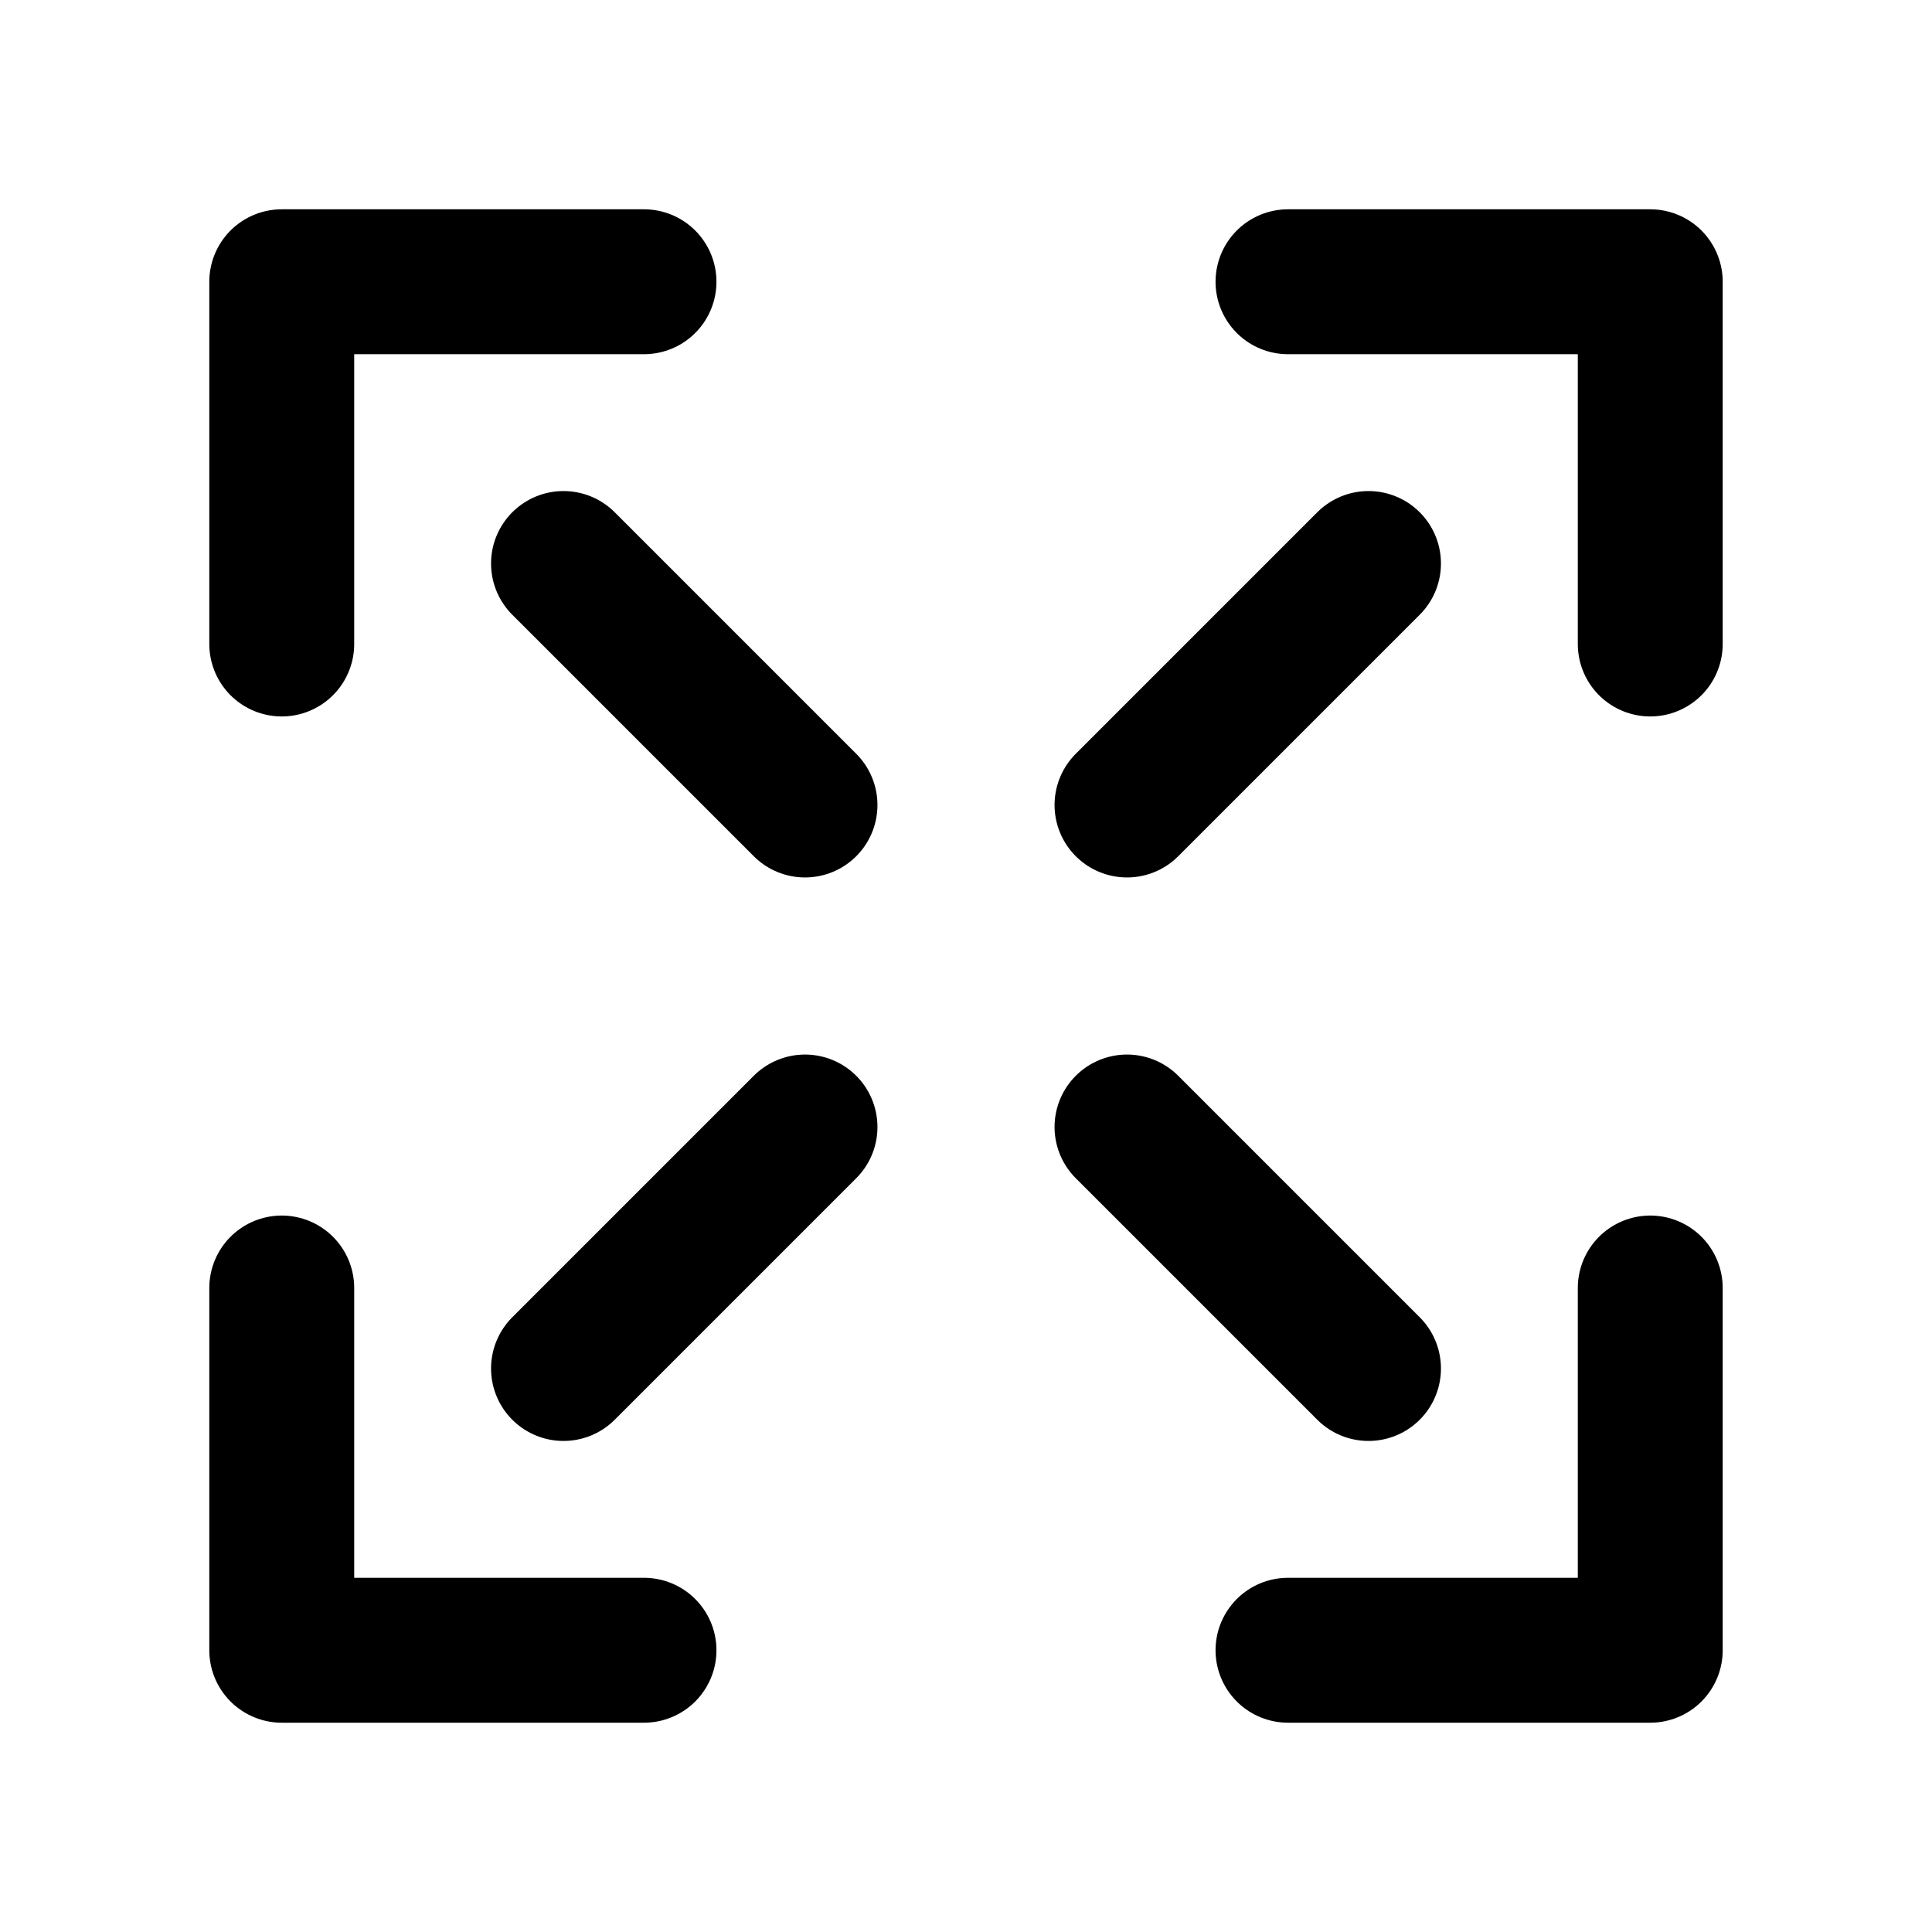
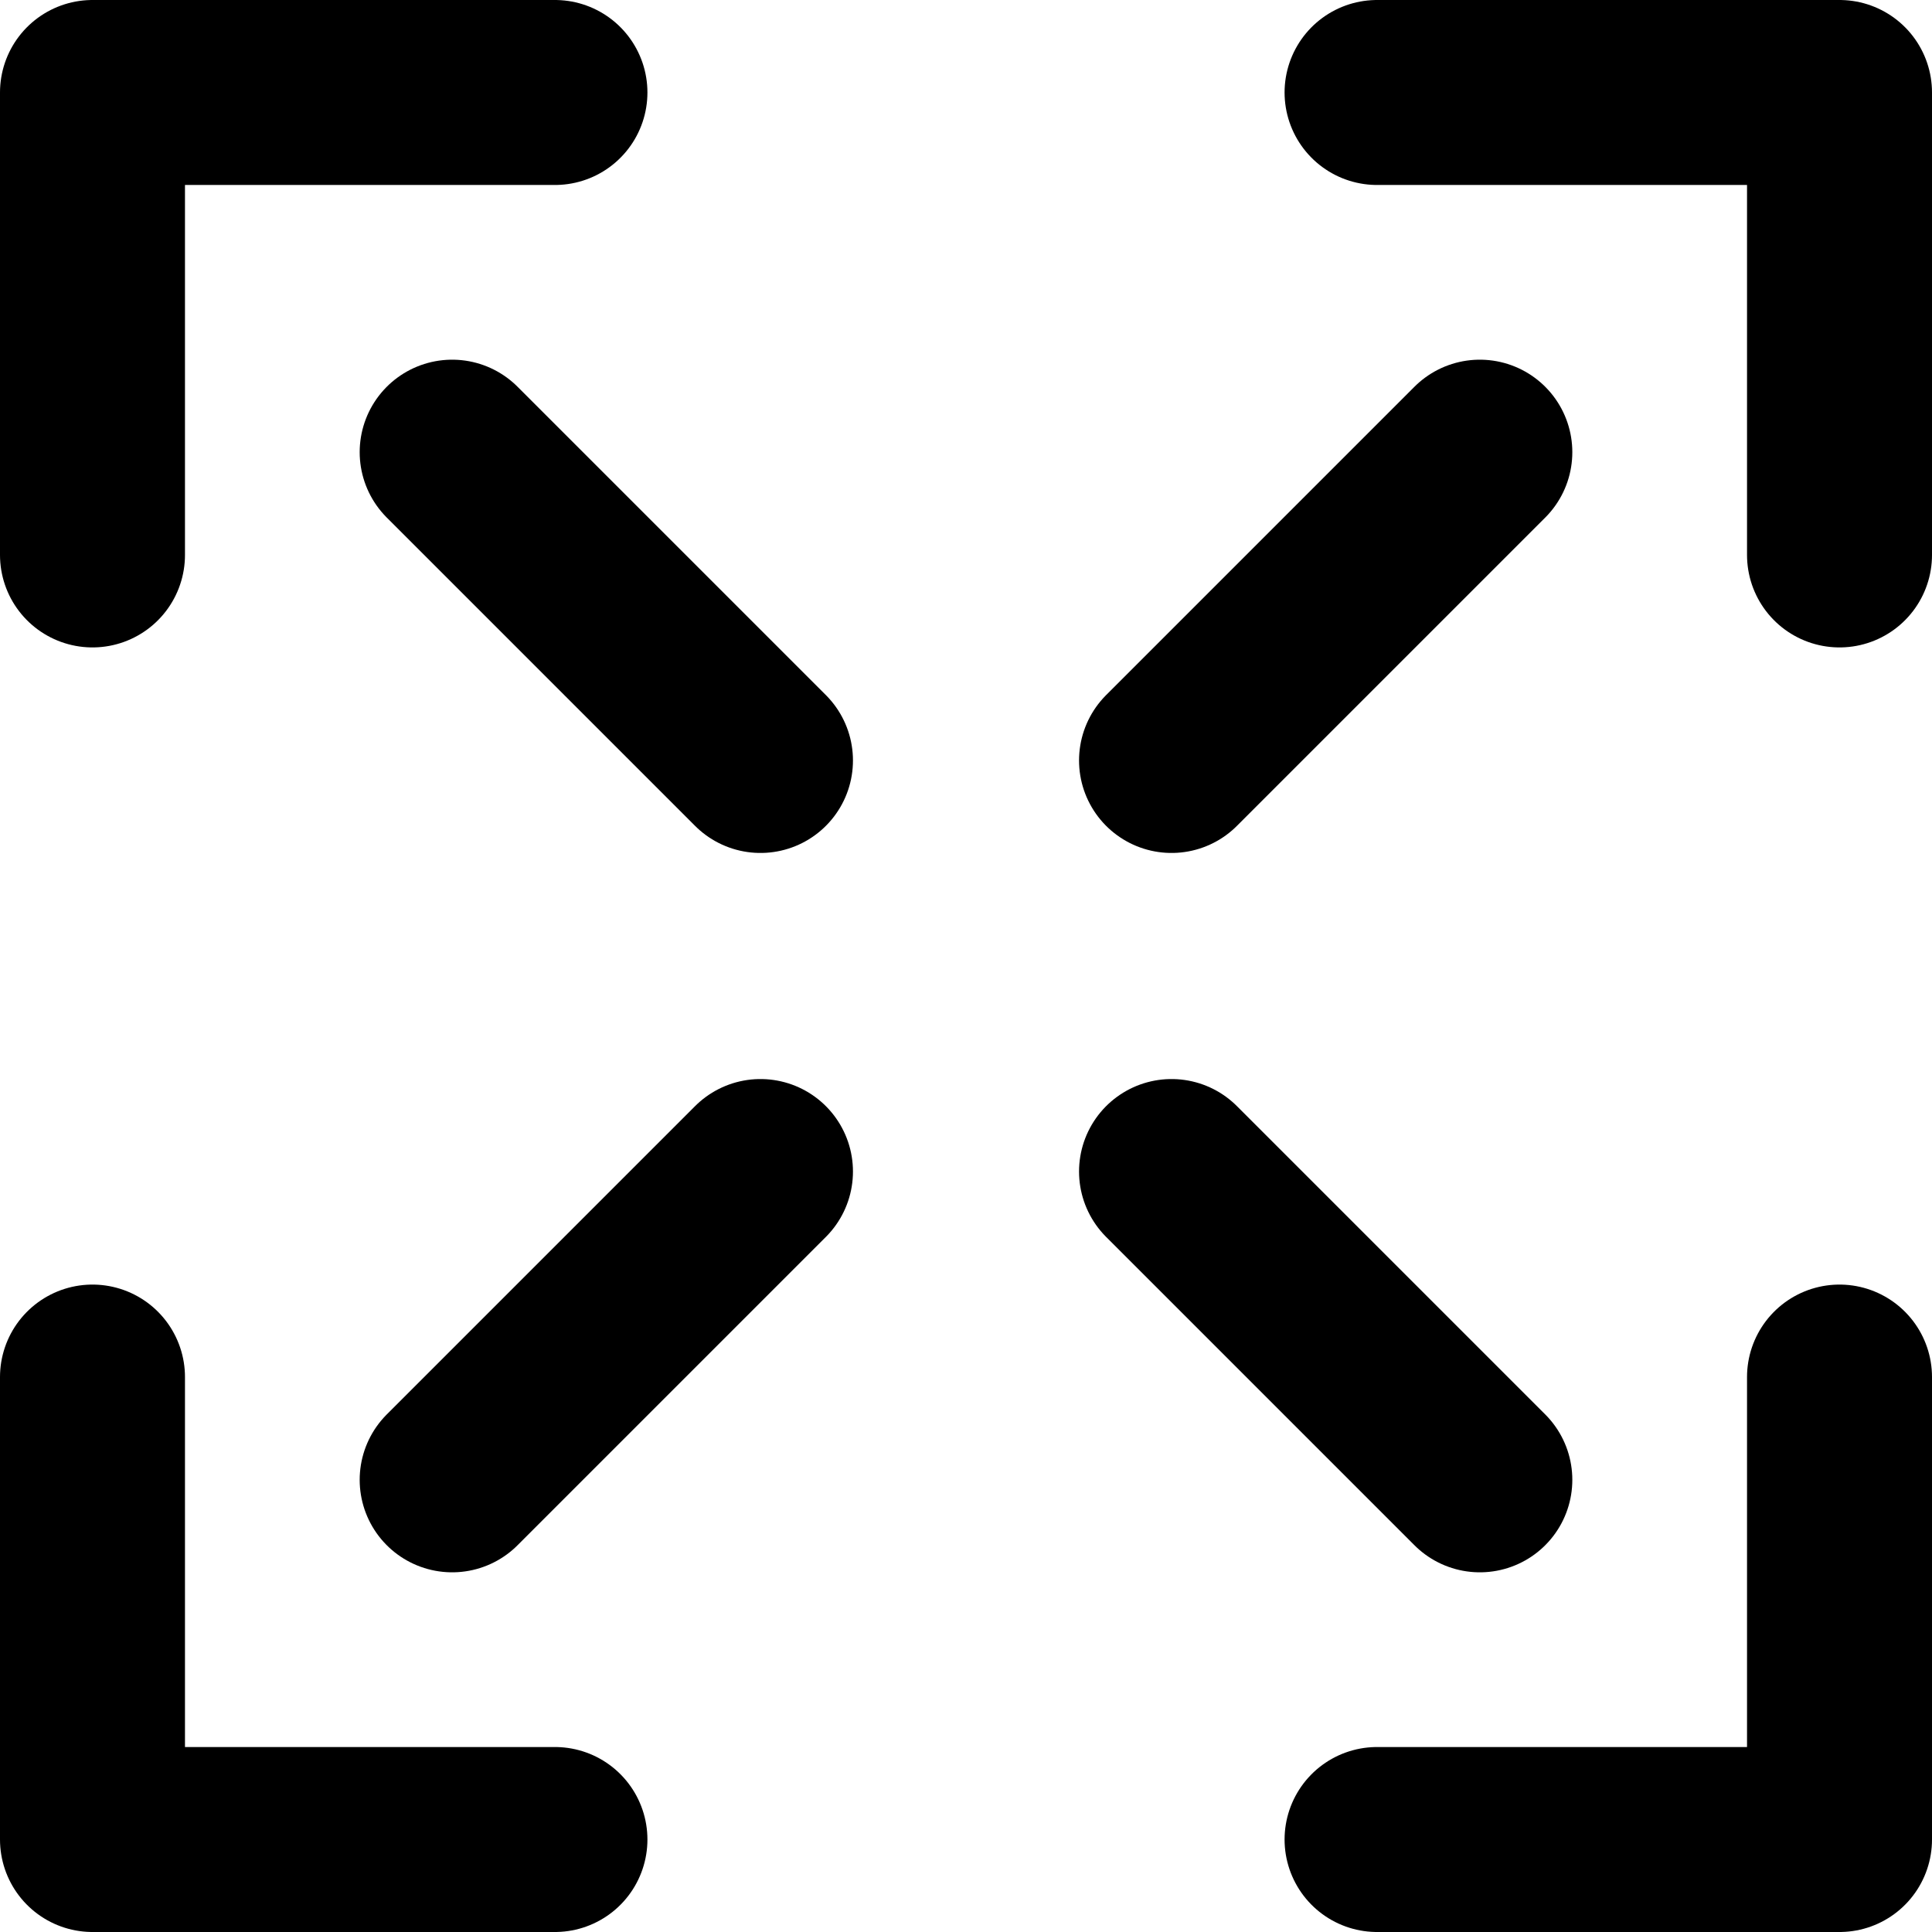
- <svg xmlns="http://www.w3.org/2000/svg" width="24" height="24" viewBox="0 0 24 24" fill="none" stroke="currentColor" stroke-width="1.8" stroke-linecap="round" stroke-linejoin="round">
+ <svg xmlns="http://www.w3.org/2000/svg" width="24" height="24" viewBox="2.6 2.6 18.8 18.8" preserveAspectRatio="xMidYMid meet" fill="none" stroke="currentColor" stroke-width="1.8" stroke-linecap="round" stroke-linejoin="round">
  <path d="M8 3.5 L3.5 3.5 L3.5 8 M16 3.5 L20.5 3.5 L20.5 8 M3.5 16 L3.5 20.5 L8 20.5 M16 20.5 L20.5 20.5 L20.5 16" />
  <path d="M7 7 L10 10 M14 10 L17 7 M7 17 L10 14 M14 14 L17 17" />
</svg>
